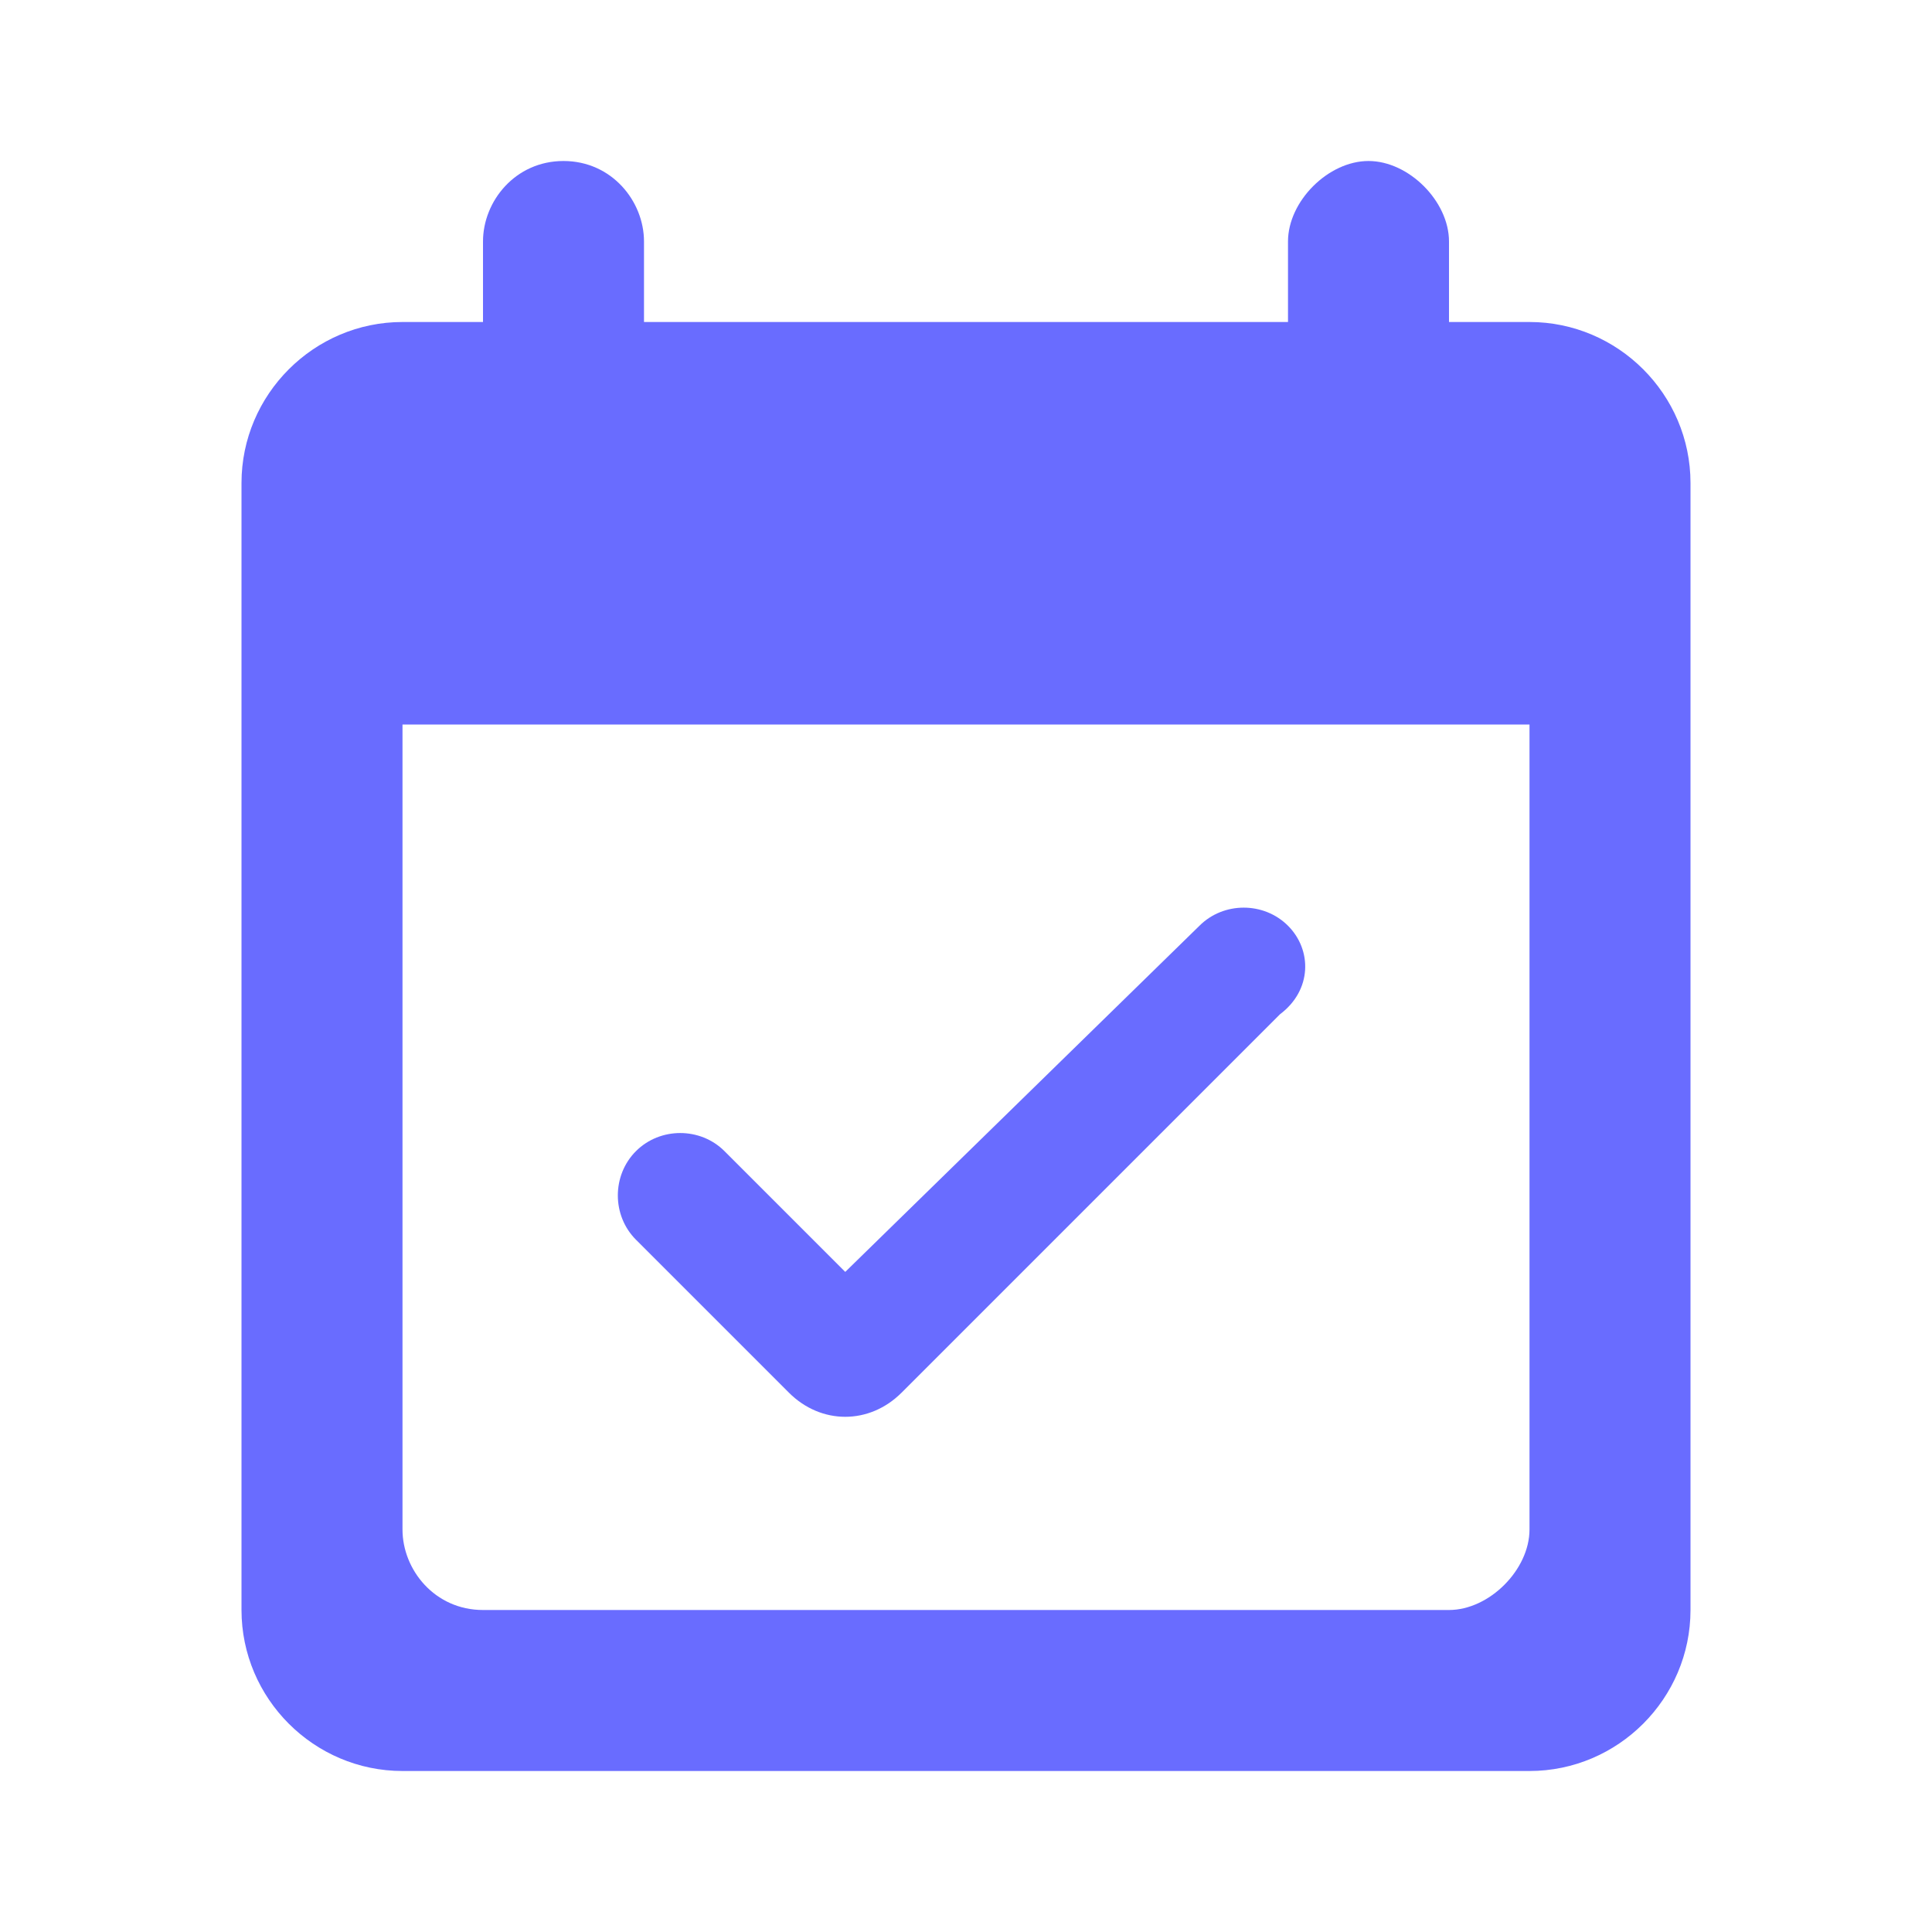
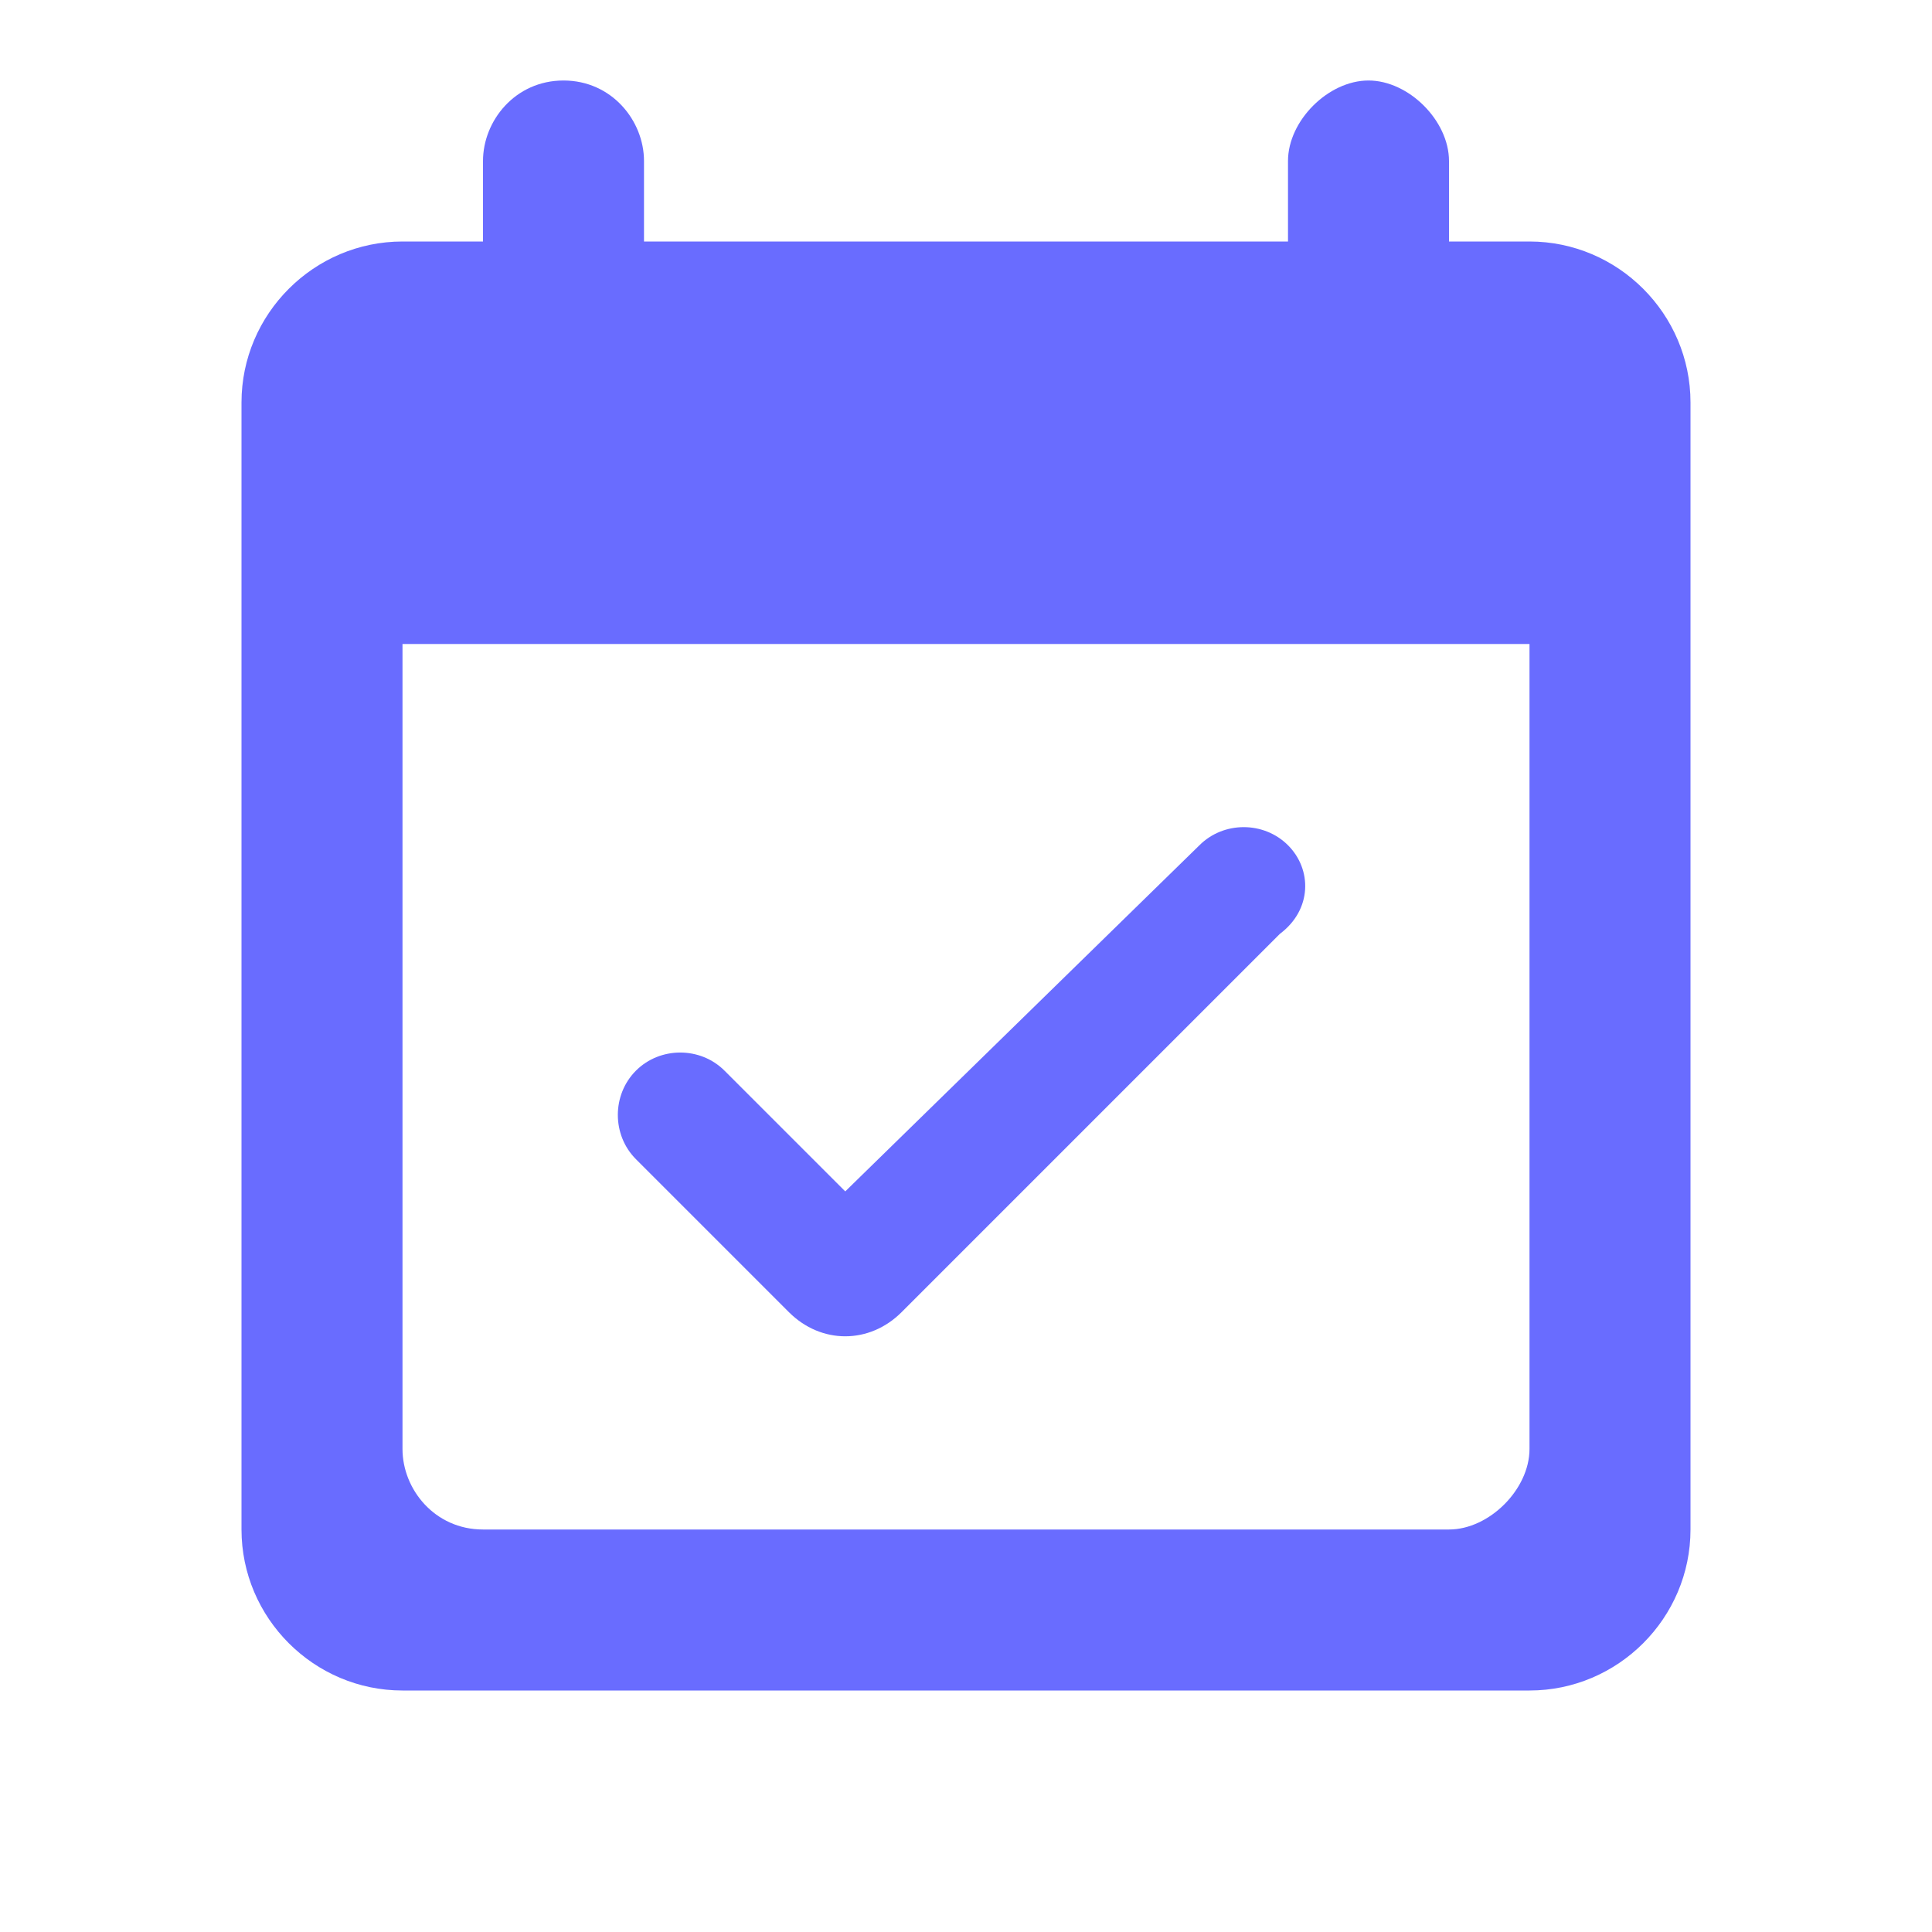
<svg xmlns="http://www.w3.org/2000/svg" version="1.1" id="Capa_1" x="0px" y="0px" viewBox="0 0 24 24" style="enable-background:new 0 0 24 24;" xml:space="preserve">
  <style type="text/css">
	.st0{fill:none;}
	.st1{fill:#696CFF;}
</style>
  <path class="st0" d="M0,0h24v24H0V0z" />
-   <path class="st1" d="M16,11.5c-0.3-0.3-0.8-0.3-1.1,0l-4.4,4.3L9,14.3c-0.3-0.3-0.8-0.3-1.1,0c-0.3,0.3-0.3,0.8,0,1.1l1.9,1.9  c0.4,0.4,1,0.4,1.4,0l4.7-4.7C16.3,12.3,16.3,11.8,16,11.5z M19,4h-1V3c0-0.5-0.5-1-1-1s-1,0.5-1,1v1H8V3c0-0.5-0.4-1-1-1S6,2.5,6,3  v1H5C3.9,4,3,4.9,3,6l0,14c0,1.1,0.9,2,2,2h14c1.1,0,2-0.9,2-2V6C21,4.9,20.1,4,19,4z M18,20H6c-0.6,0-1-0.5-1-1V9h14v10  C19,19.5,18.5,20,18,20z" />
+   <path class="st1" d="M16,10.5c-0.3-0.3-0.8-0.3-1.1,0l-4.4,4.3L9,13.3c-0.3-0.3-0.8-0.3-1.1,0c-0.3,0.3-0.3,0.8,0,1.1l1.9,1.9  c0.4,0.4,1,0.4,1.4,0l4.7-4.7C16.3,11.3,16.3,10.8,16,10.5z M19,3h-1V2c0-0.5-0.5-1-1-1s-1,0.5-1,1v1H8V2c0-0.5-0.4-1-1-1S6,1.5,6,2  v1H5C3.9,3,3,3.9,3,5v14c0,1.1,0.9,2,2,2h14c1.1,0,2-0.9,2-2V5C21,3.9,20.1,3,19,3z M18,19H6c-0.6,0-1-0.5-1-1V8h14v10  C19,18.5,18.5,19,18,19z" />
</svg>
